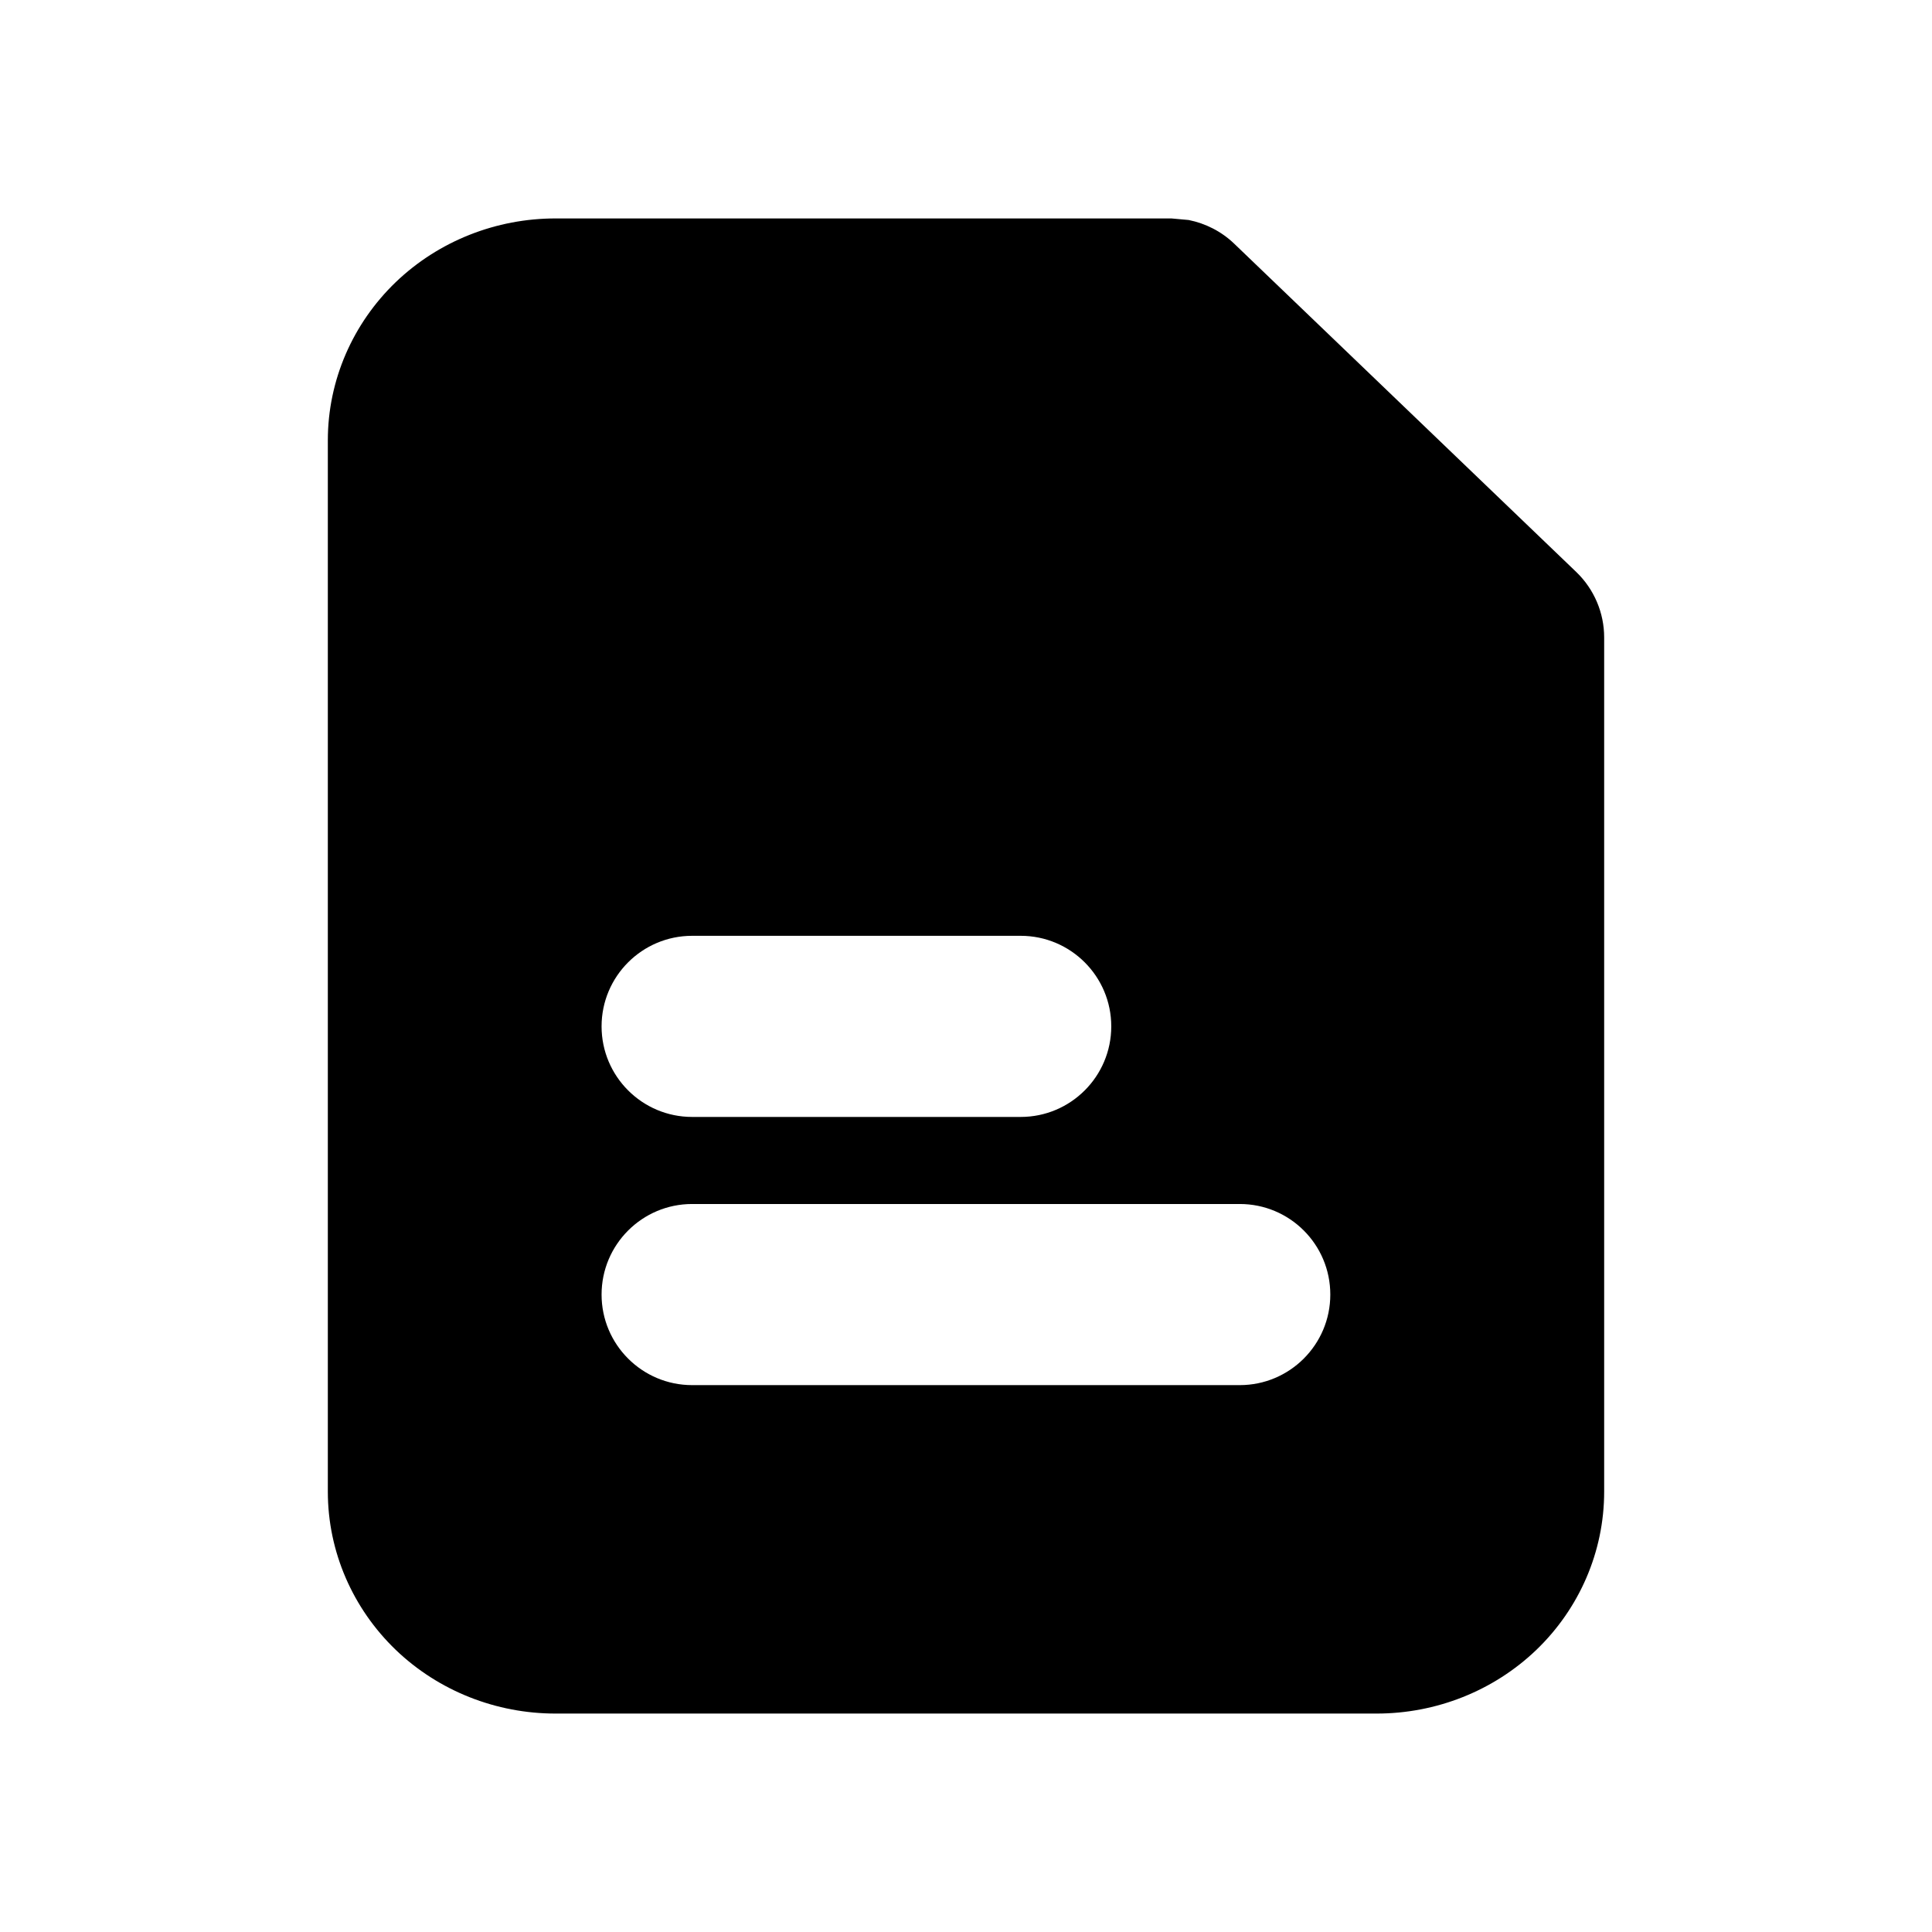
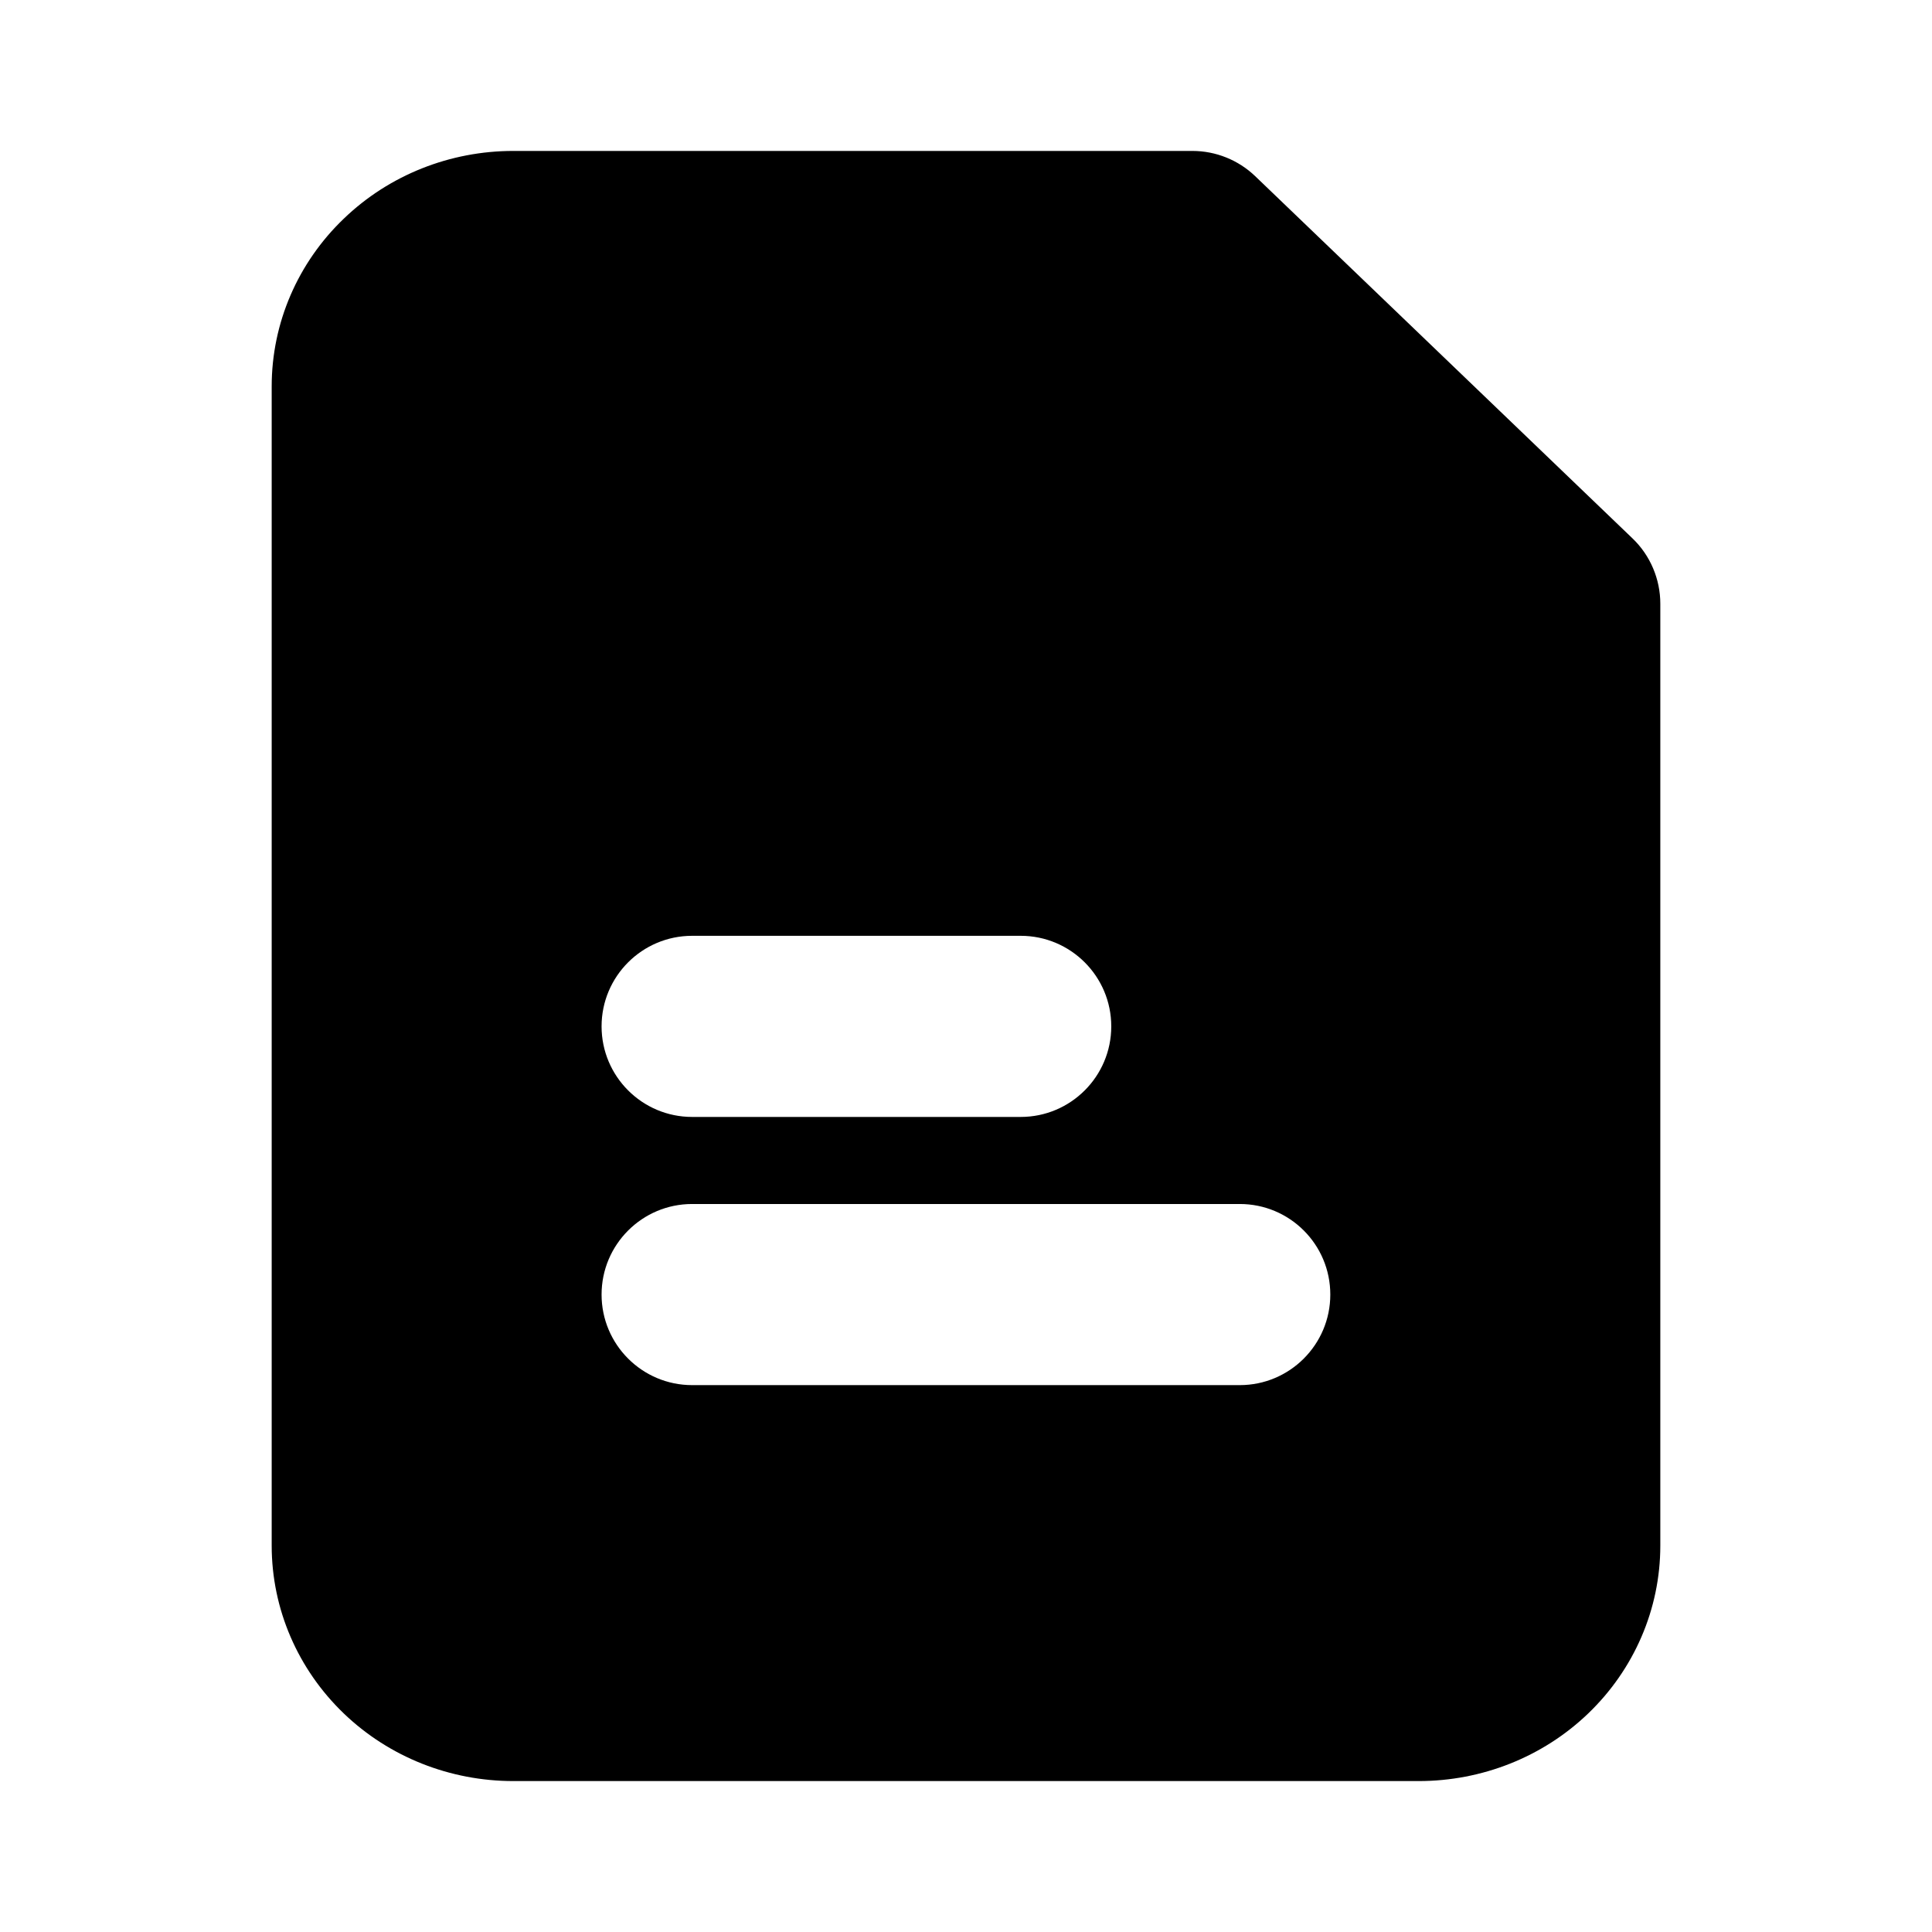
<svg xmlns="http://www.w3.org/2000/svg" width="16" height="16" viewBox="0 0 16 16" fill="none">
-   <path d="M9.844 1.822C9.984 1.85 10.116 1.917 10.221 2.018L13.055 4.738C13.202 4.88 13.285 5.075 13.285 5.279V12.354C13.285 12.851 13.079 13.322 12.723 13.664C12.367 14.005 11.891 14.191 11.401 14.191H4.6C4.11 14.191 3.634 14.005 3.278 13.664C2.922 13.322 2.715 12.851 2.715 12.354V3.646C2.715 3.149 2.922 2.678 3.278 2.336C3.634 1.995 4.11 1.809 4.6 1.809H9.701L9.844 1.822ZM5.732 9.971C5.318 9.971 4.982 10.307 4.982 10.721C4.982 11.135 5.318 11.471 5.732 11.471H10.267C10.681 11.471 11.017 11.135 11.017 10.721C11.017 10.306 10.681 9.971 10.267 9.971H5.732ZM5.732 7.75C5.318 7.75 4.982 8.086 4.982 8.5C4.982 8.914 5.318 9.25 5.732 9.25H8.453C8.867 9.25 9.203 8.914 9.203 8.5C9.203 8.086 8.867 7.75 8.453 7.75H5.732Z" fill="black" />
+   <path d="M9.875 1.25C10.069 1.25 10.255 1.325 10.395 1.459L13.52 4.459C13.667 4.6 13.75 4.796 13.75 5V12.8C13.75 13.327 13.532 13.826 13.153 14.19C12.776 14.552 12.271 14.75 11.75 14.75H4.25C3.729 14.75 3.224 14.552 2.847 14.19C2.468 13.826 2.25 13.327 2.25 12.8V3.2C2.25 2.673 2.468 2.174 2.847 1.811C3.224 1.448 3.729 1.25 4.25 1.25H9.875ZM5.732 9.971C5.318 9.971 4.982 10.307 4.982 10.721C4.982 11.135 5.318 11.471 5.732 11.471H10.267C10.681 11.471 11.017 11.135 11.017 10.721C11.017 10.306 10.681 9.971 10.267 9.971H5.732ZM5.732 7.75C5.318 7.75 4.982 8.086 4.982 8.5C4.982 8.914 5.318 9.25 5.732 9.25H8.453C8.867 9.25 9.203 8.914 9.203 8.5C9.203 8.086 8.867 7.75 8.453 7.75H5.732Z" fill="black" />
</svg>
